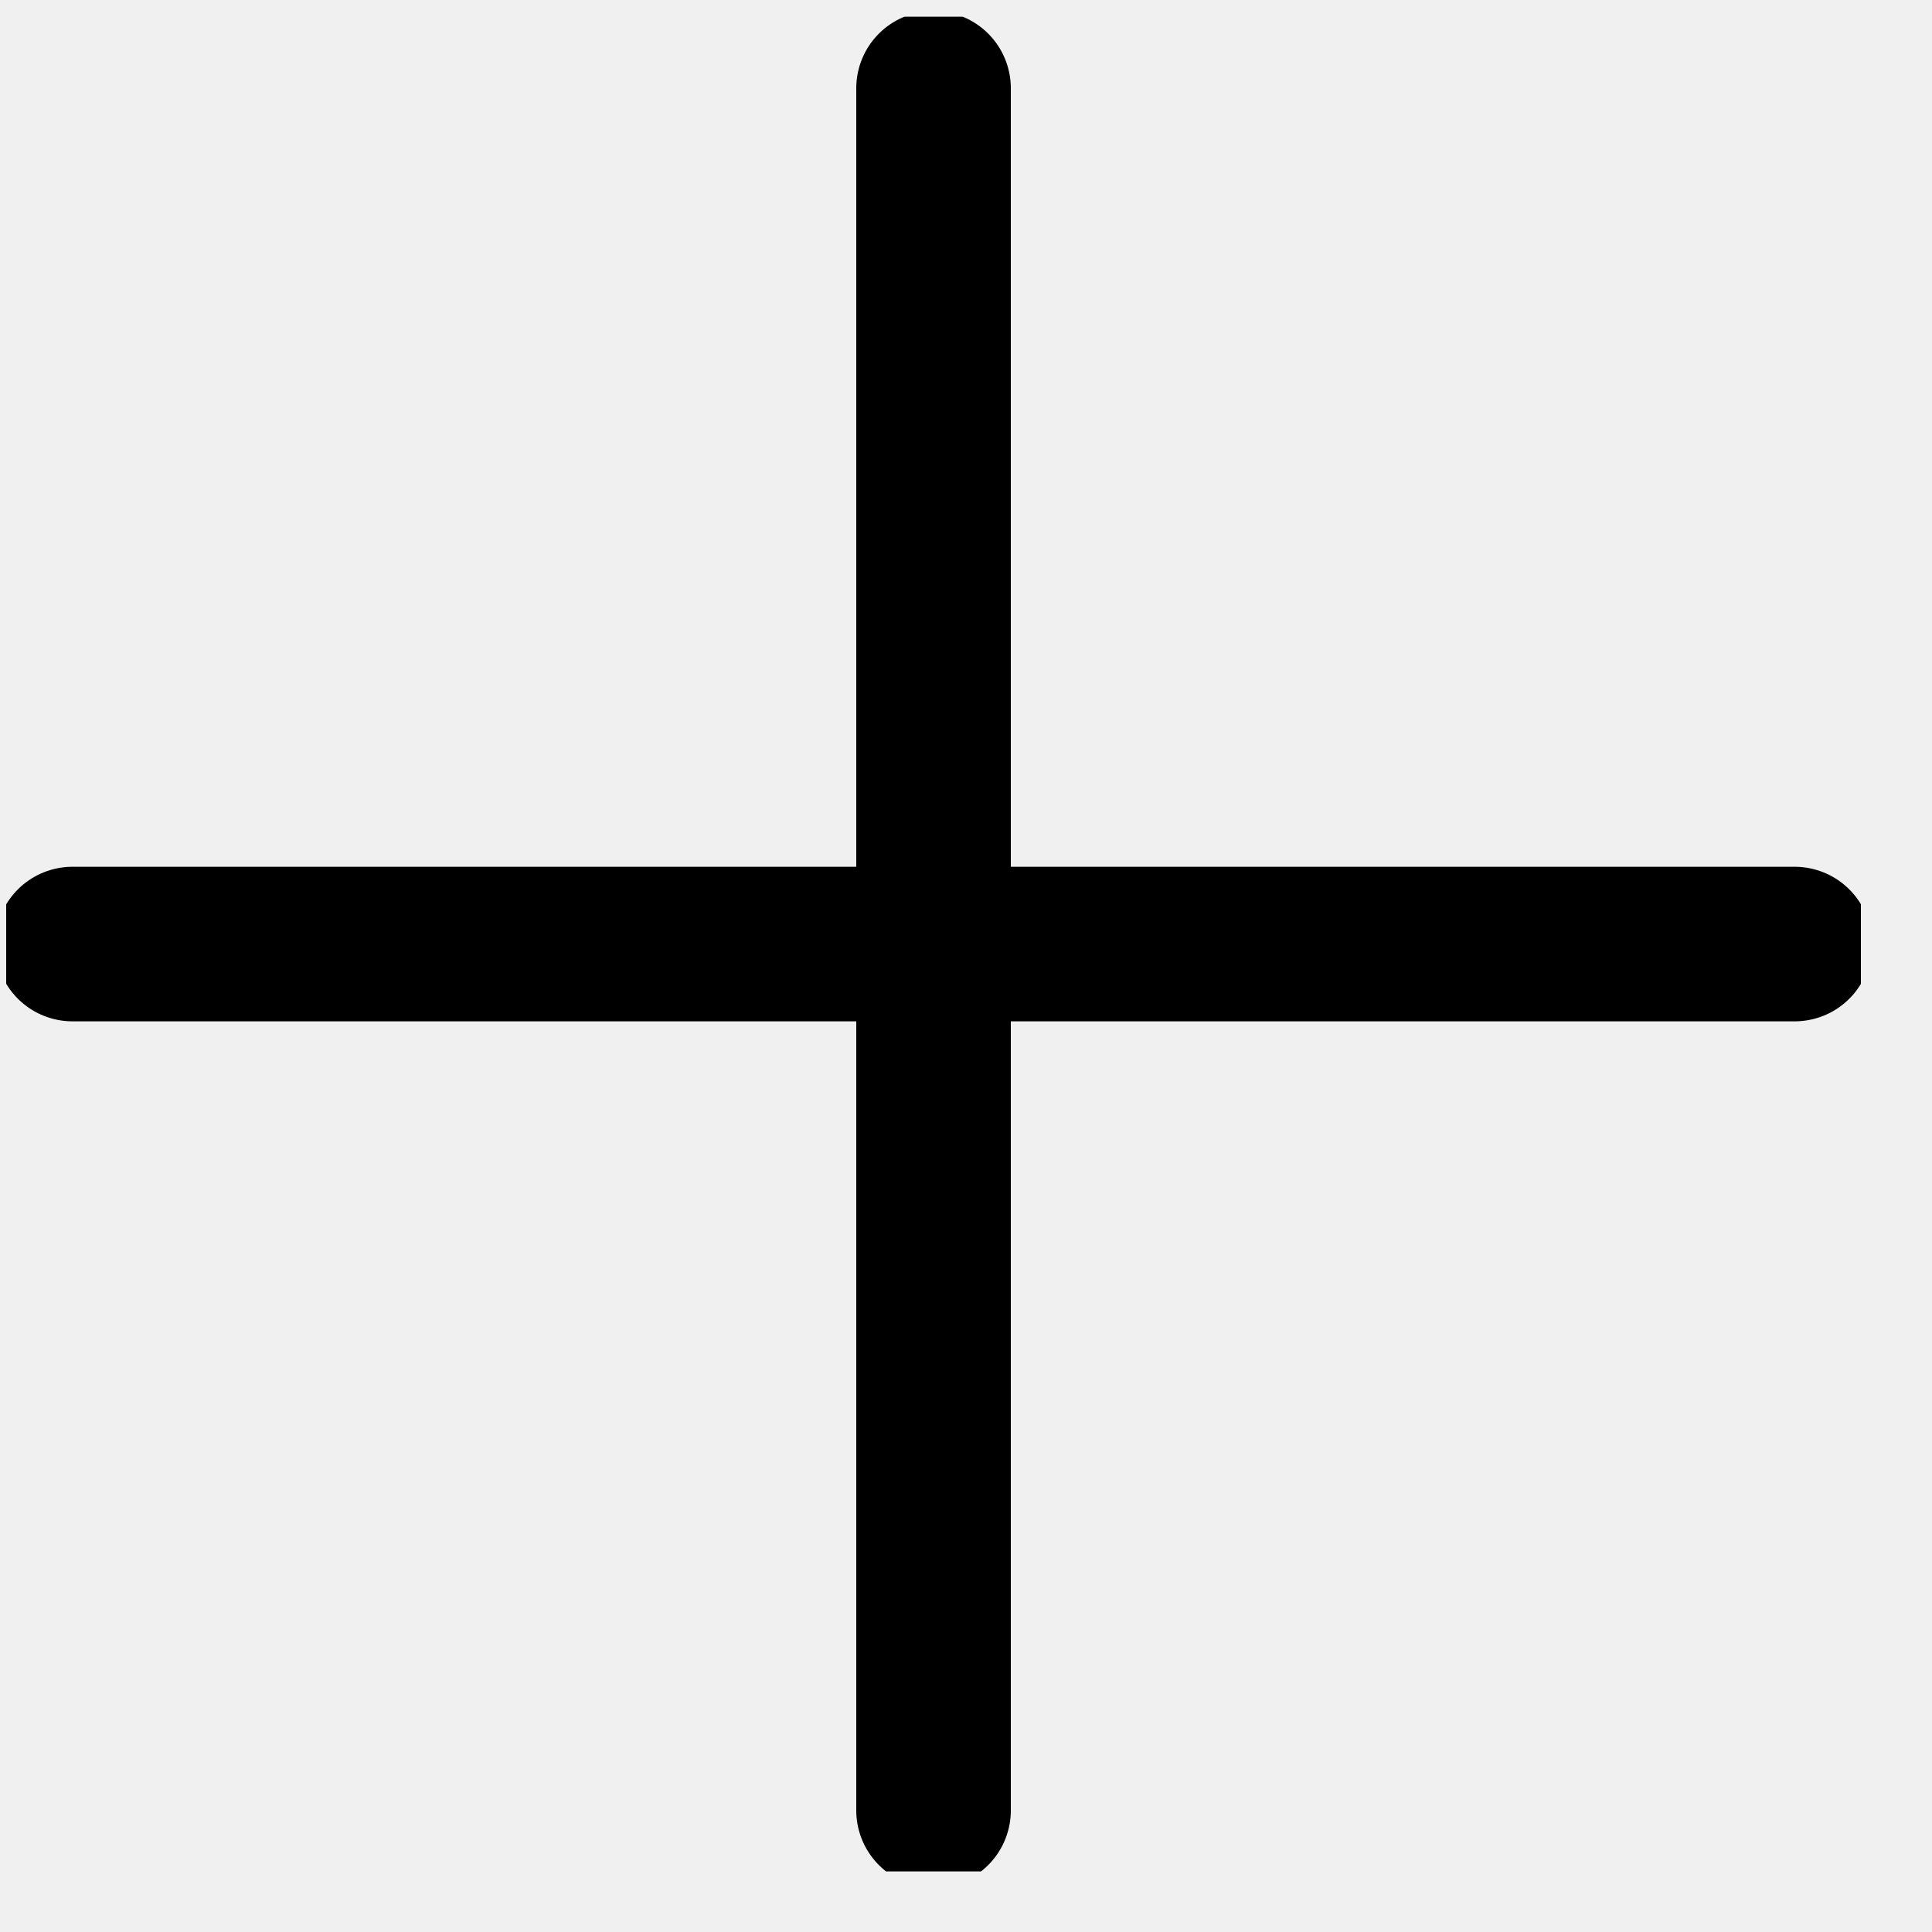
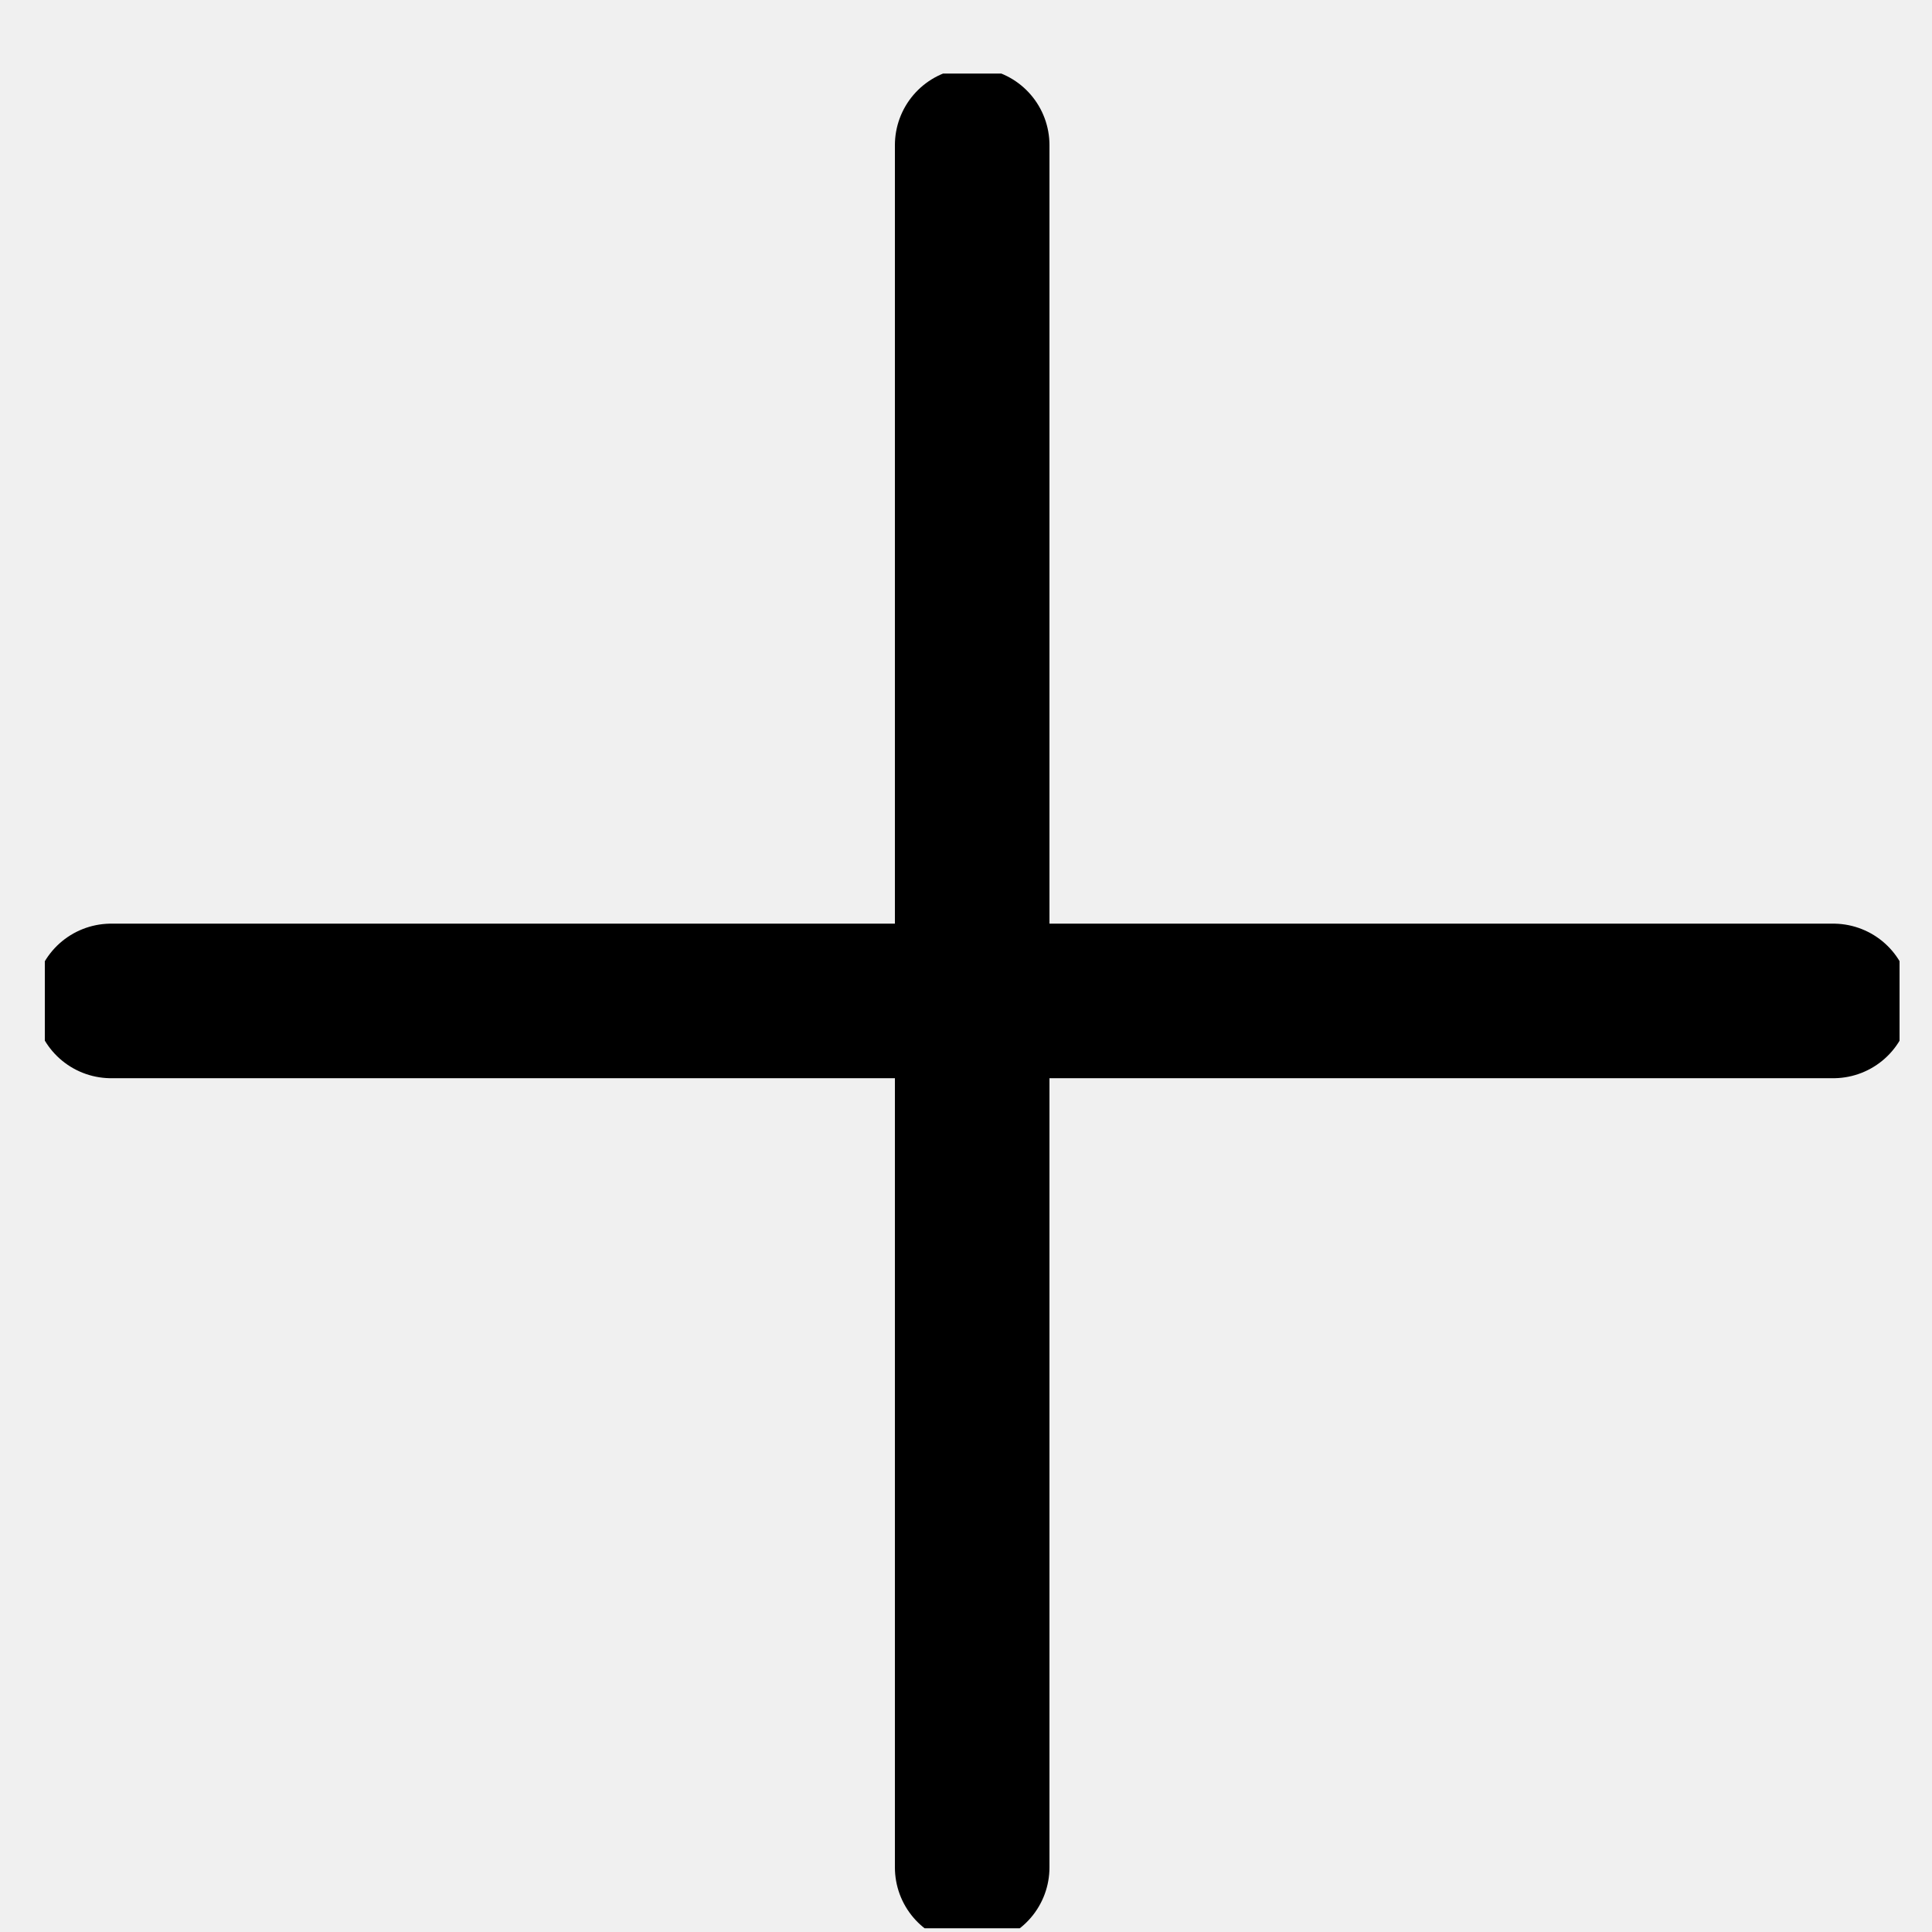
<svg xmlns="http://www.w3.org/2000/svg" width="25" height="25" viewBox="0 0 25 25" fill="none">
-   <g clip-path="url(#clip0_1137_13300)">
-     <path d="M12.08 1.142V23.427" stroke="black" stroke-width="2" stroke-linecap="round" stroke-linejoin="round" />
-     <path d="M0.938 12.216H23.223" stroke="black" stroke-width="2" stroke-linecap="round" stroke-linejoin="round" />
+   <g clip-path="url(#clip0_1432_13861)">
+     <path d="M12.58 1.878V24.164" stroke="black" stroke-width="2" stroke-linecap="round" stroke-linejoin="round" />
+     <path d="M1.438 12.952H23.723" stroke="black" stroke-width="2" stroke-linecap="round" stroke-linejoin="round" />
  </g>
  <defs>
-     <clipPath id="clip0_1137_13300">
-       <rect width="24" height="24" fill="white" transform="translate(0.0800781 0.21582)" />
+     <clipPath id="clip0_1432_13861">
+       <rect width="24" height="24" fill="white" transform="translate(0.580078 0.952148)" />
    </clipPath>
  </defs>
</svg>
